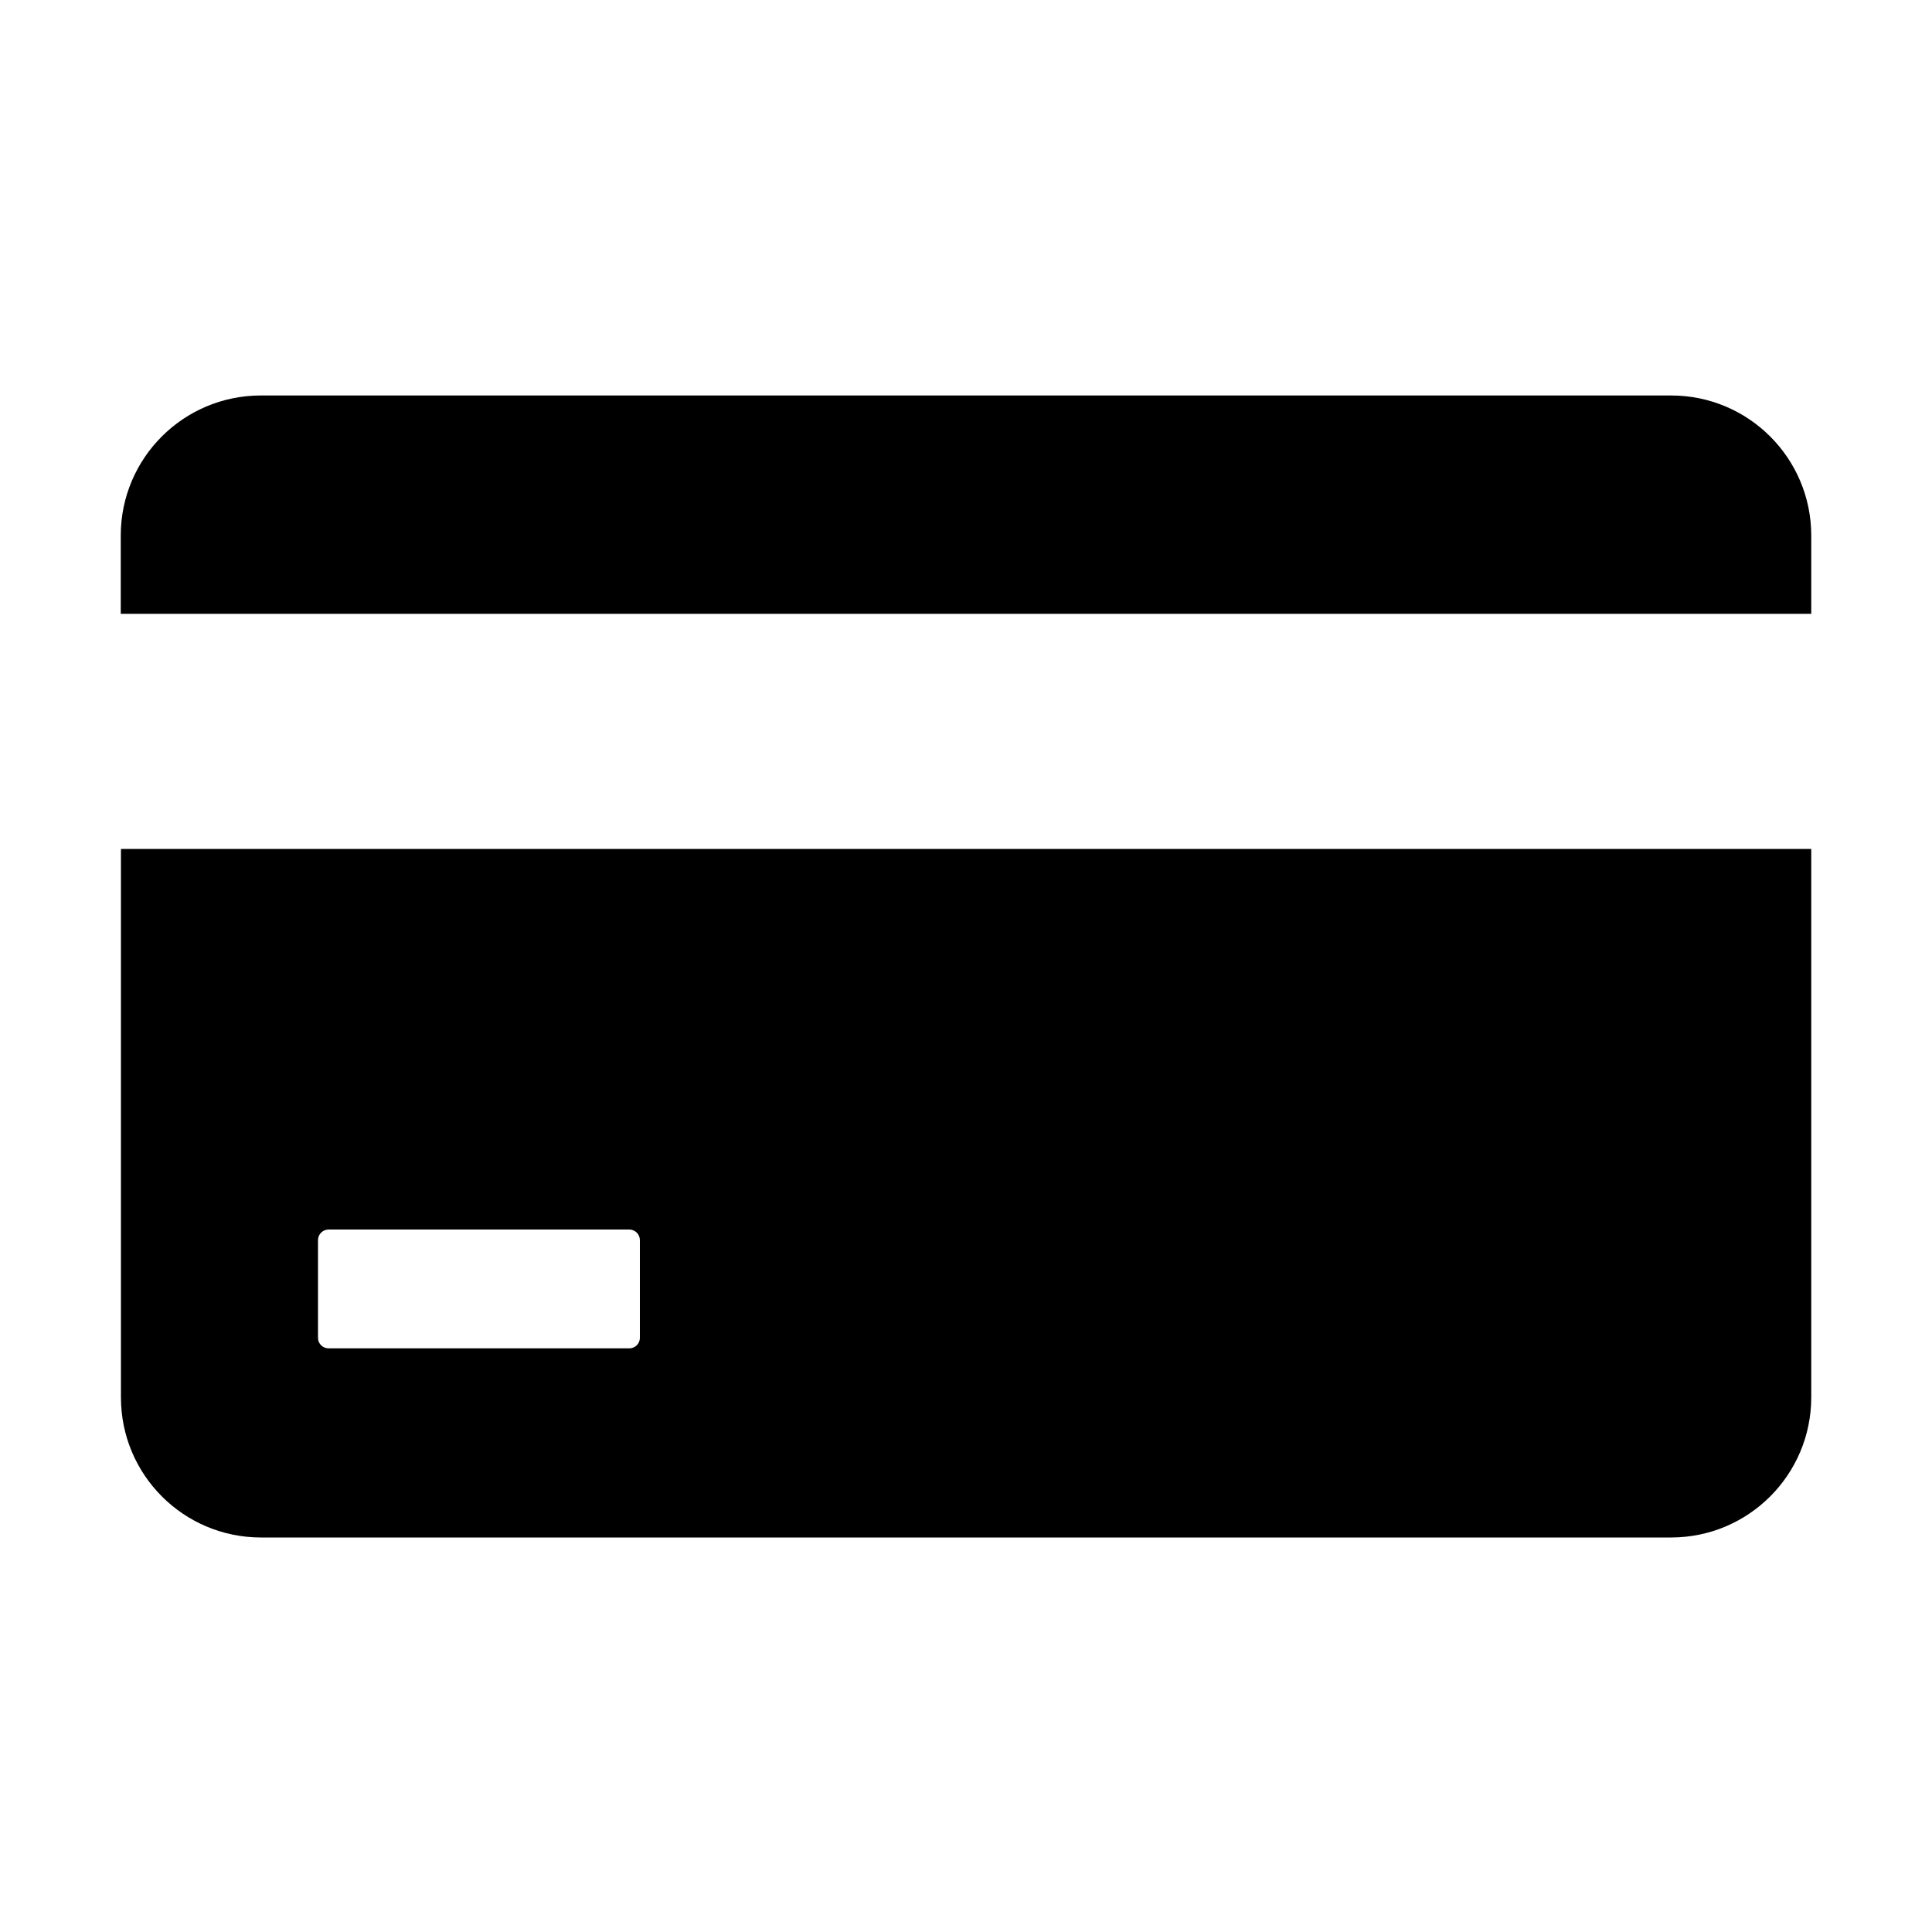
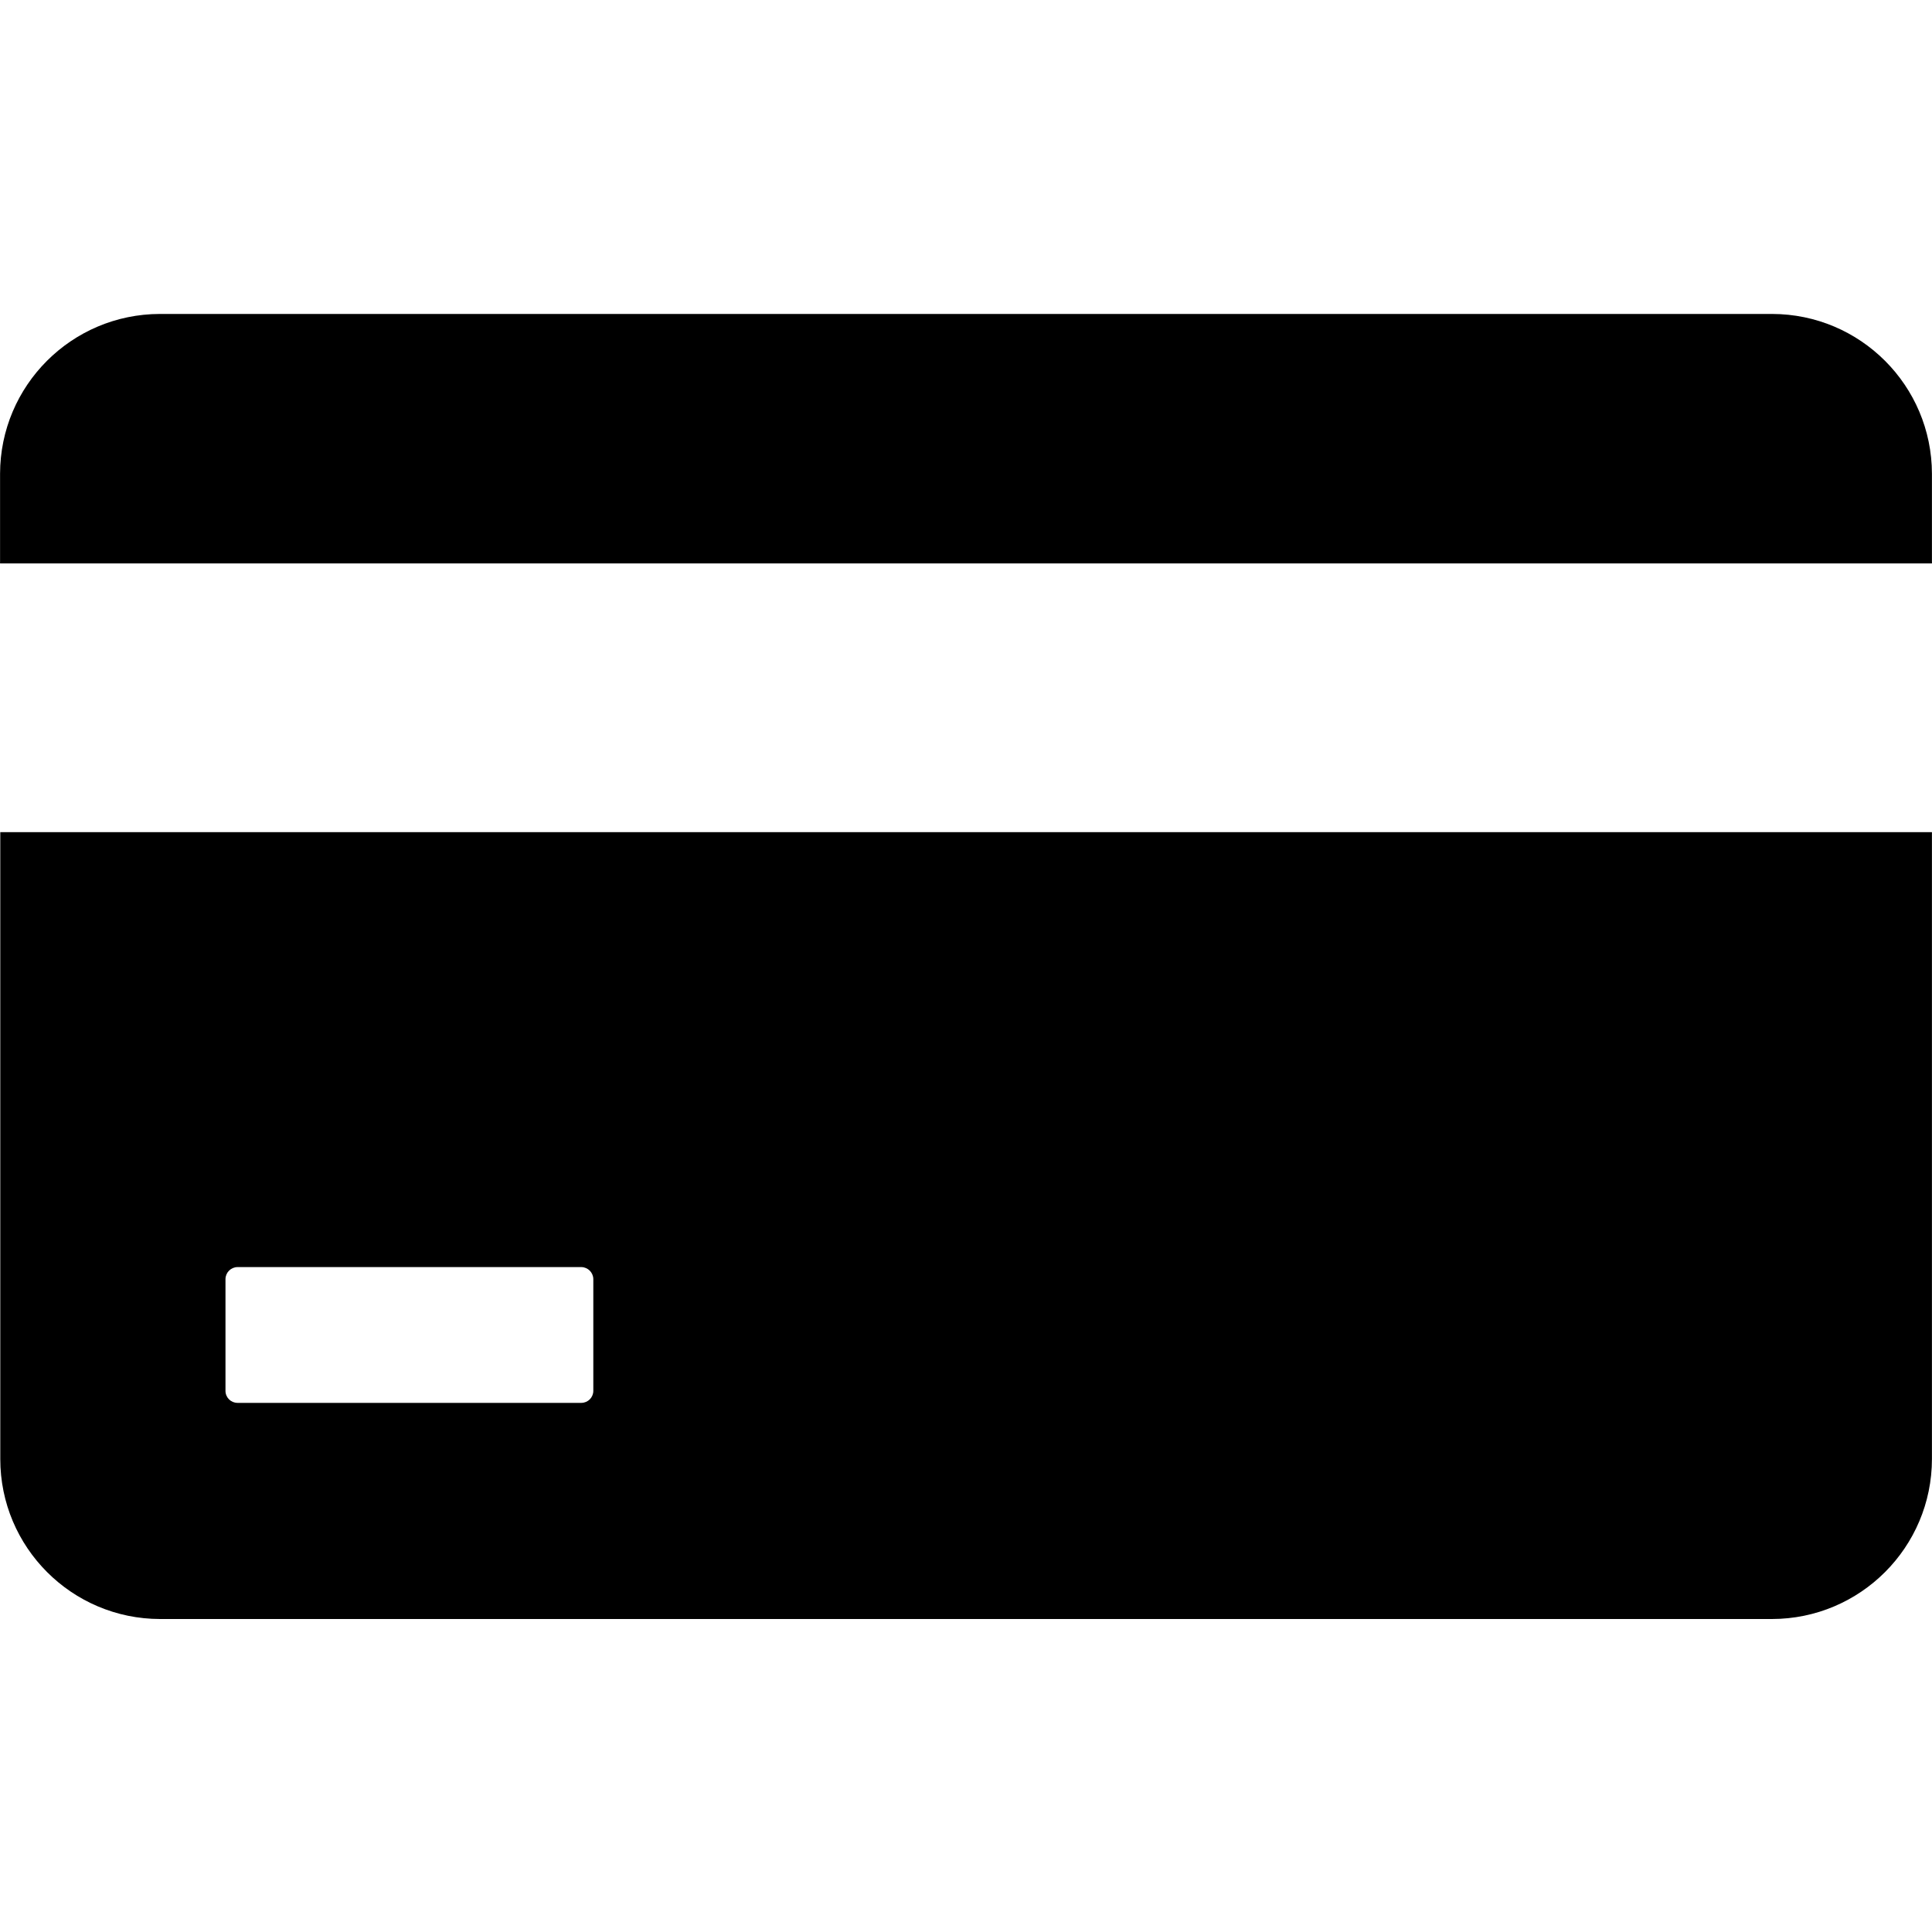
- <svg xmlns="http://www.w3.org/2000/svg" id="ece32463-6df5-4d17-b69d-6246d2e7e603" data-name="Layer 1" viewBox="0 0 1000 1000">
-   <path d="M937.5,277.1a72.51,72.51,0,0,0-72.4-72.4H134.9a72.51,72.51,0,0,0-72.4,72.4v40.6h875V277.1ZM62.6,439.4V723.3A72.467,72.467,0,0,0,135,795.8H865a72.552,72.552,0,0,0,72.5-72.5V439.4H62.6ZM331.2,692.5a5.442,5.442,0,0,1-5.4,5.4H170a5.442,5.442,0,0,1-5.4-5.4V641.8a5.509,5.509,0,0,1,5.4-5.4H325.8a5.509,5.509,0,0,1,5.4,5.4Z" />
+ <svg xmlns="http://www.w3.org/2000/svg" id="e7b1719f-61a2-4dc1-9126-40f98bc7519d" data-name="ece32463-6df5-4d17-b69d-6246d2e7e603" viewBox="0 0 1000 1000">
+   <path d="M999.968,245.238A82.863,82.863,0,0,0,917.231,162.5H82.769A82.863,82.863,0,0,0,.032,245.238v46.397H999.968ZM.146,430.712V755.148A82.814,82.814,0,0,0,82.884,838H917.116a82.912,82.912,0,0,0,82.852-82.852V430.712ZM307.098,719.95a6.219,6.219,0,0,1-6.171,6.171H122.881a6.219,6.219,0,0,1-6.171-6.171V662.011a6.296,6.296,0,0,1,6.171-6.171H300.927a6.296,6.296,0,0,1,6.171,6.171Z" />
</svg>
